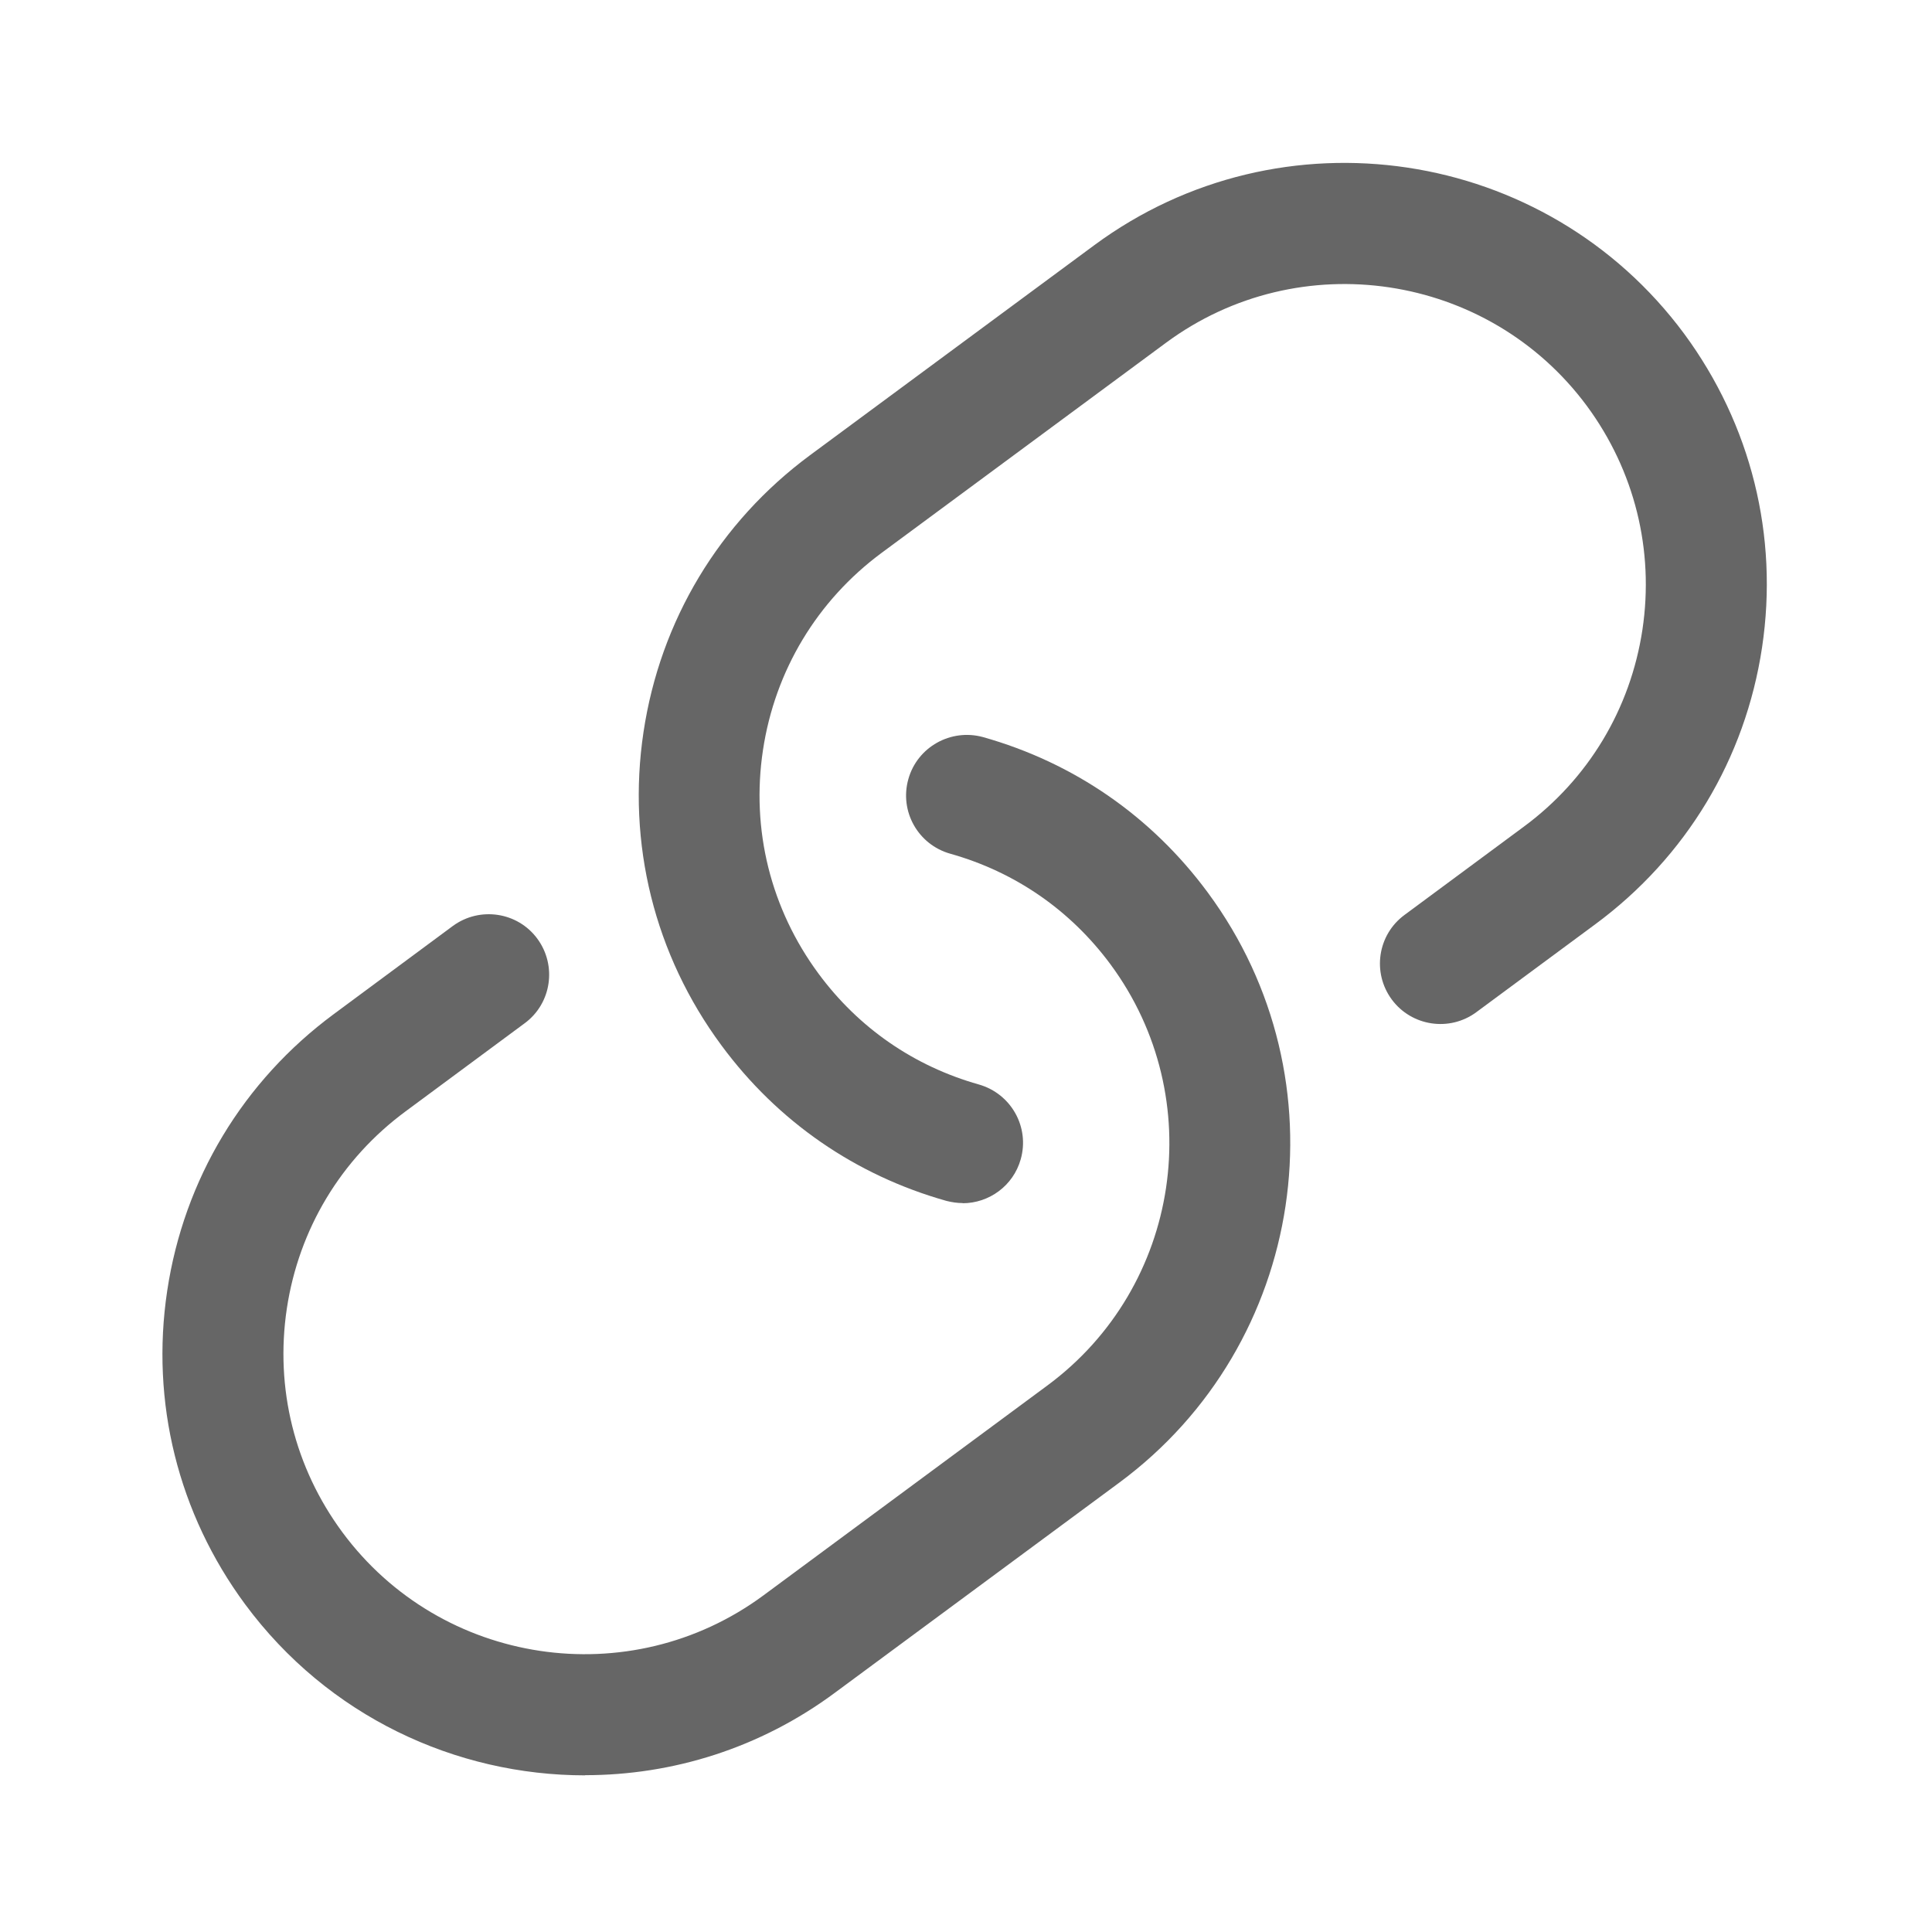
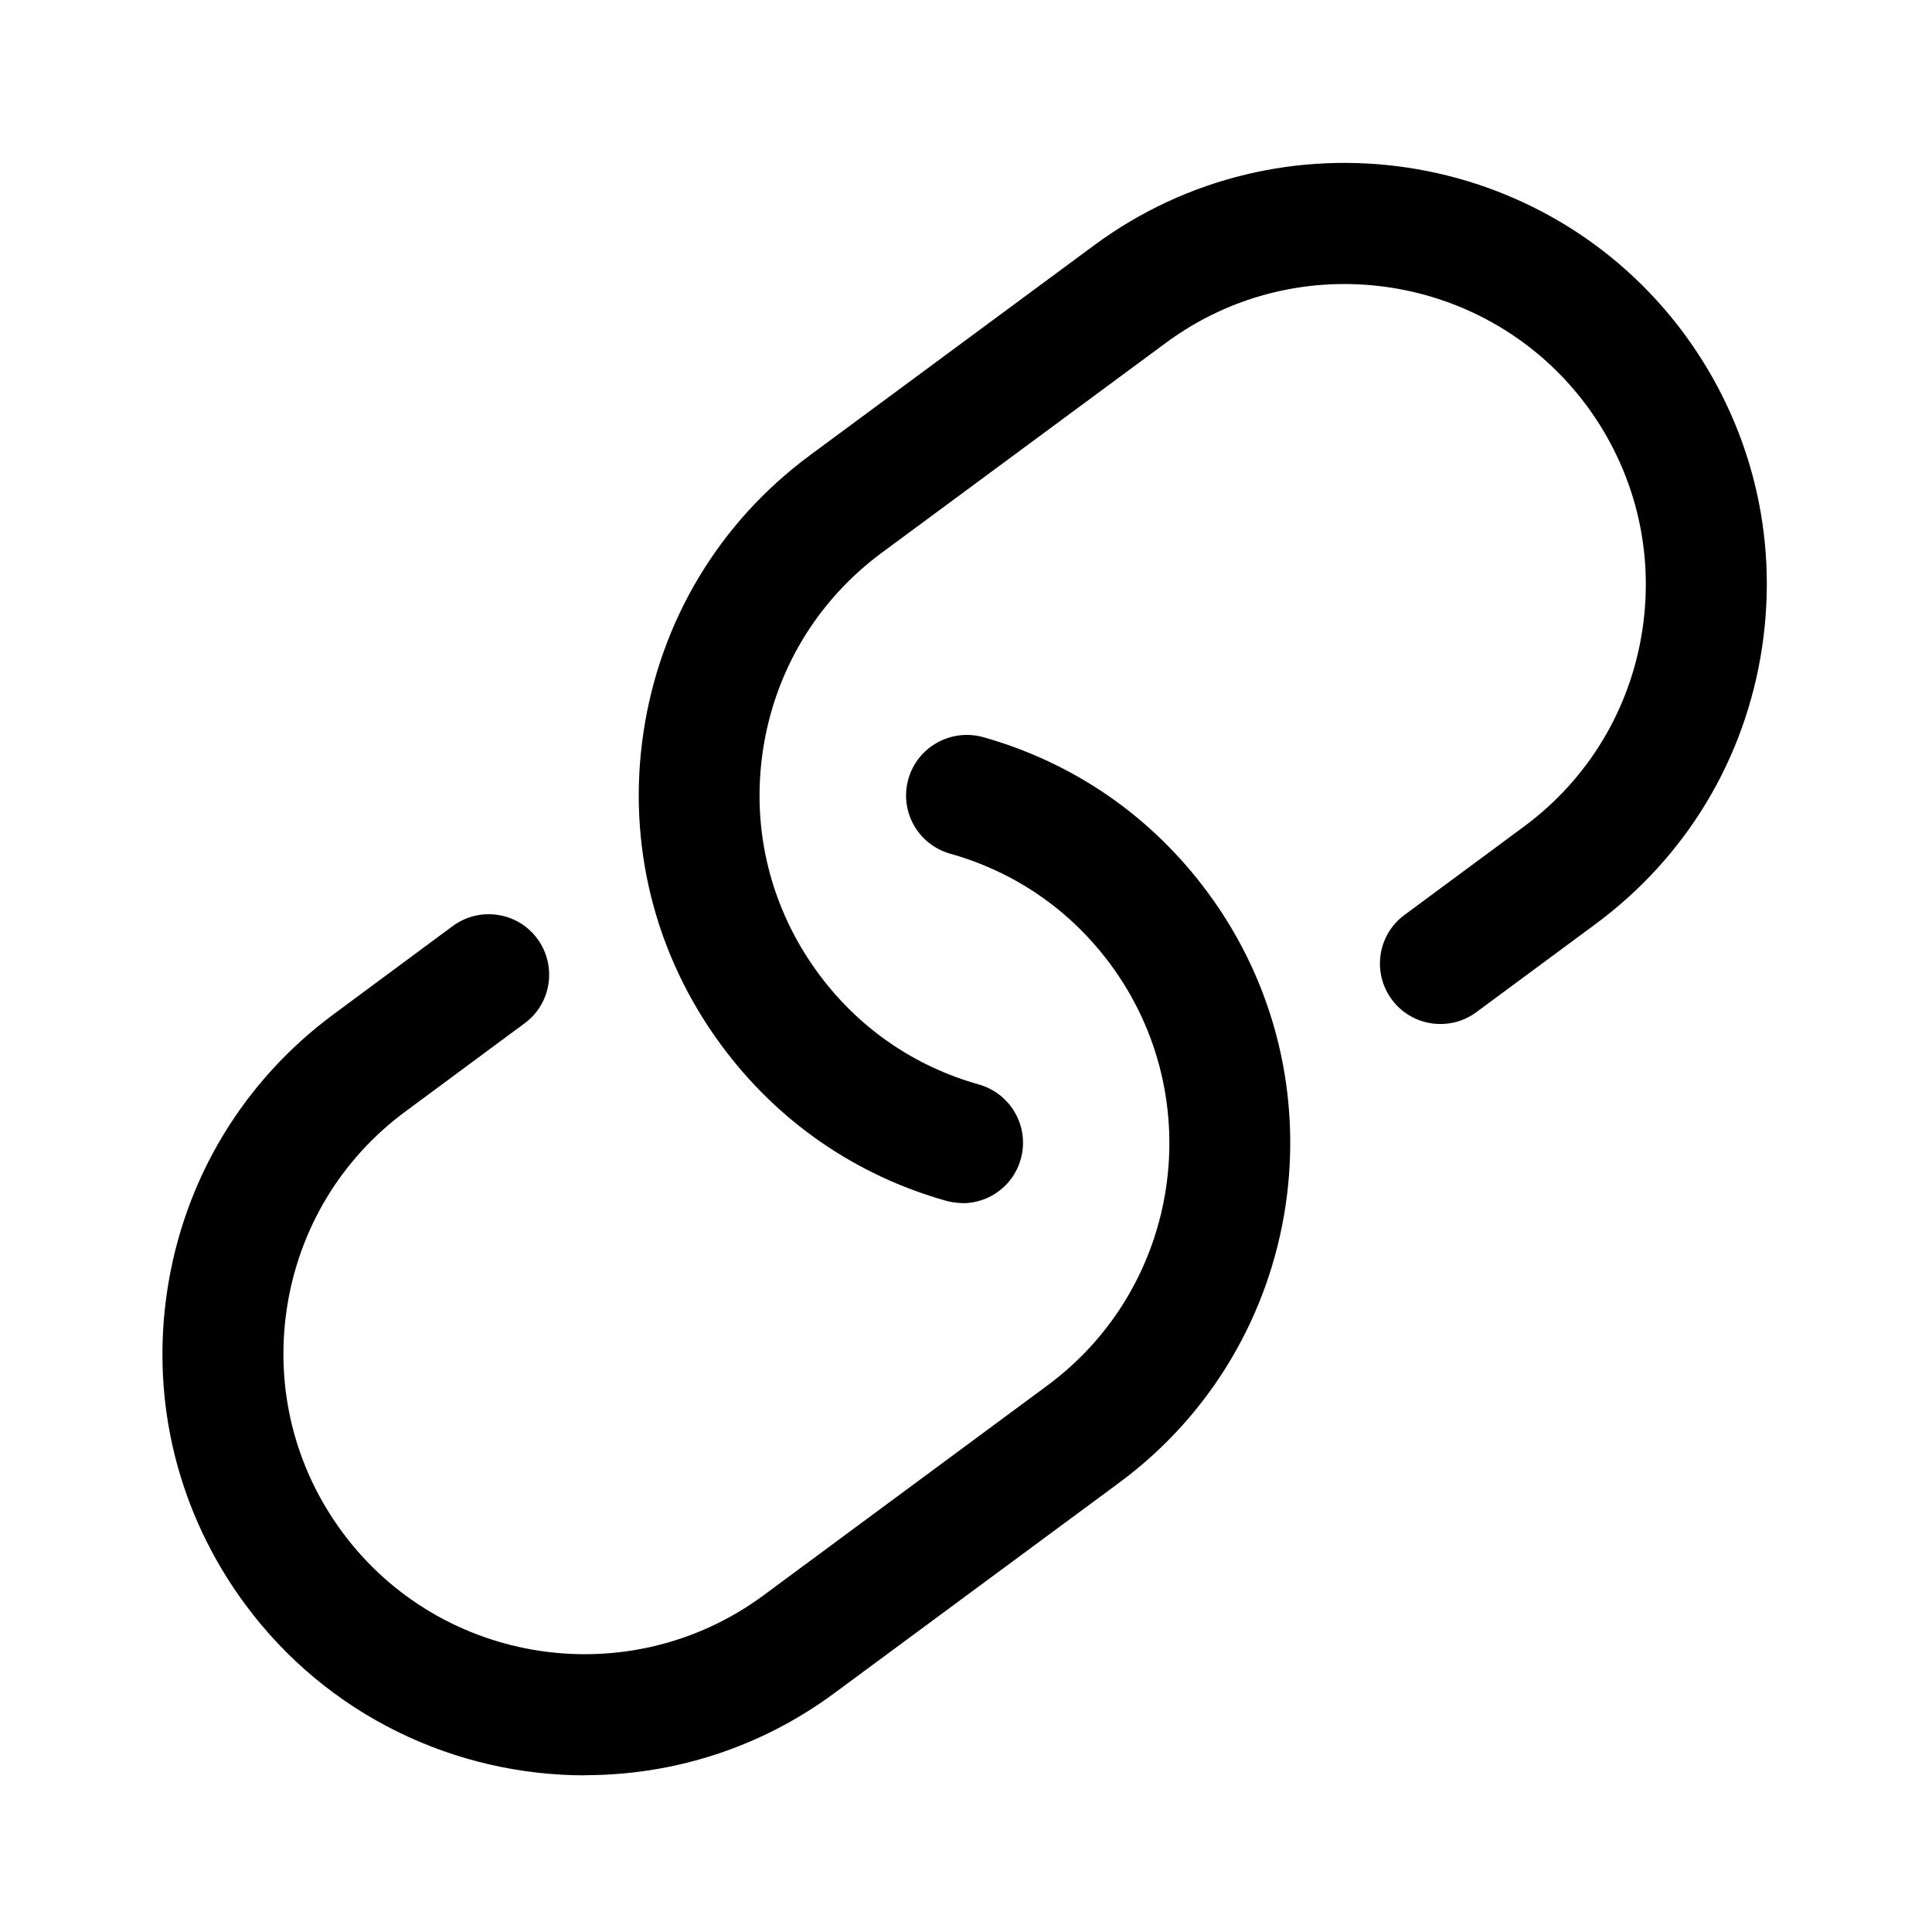
<svg xmlns="http://www.w3.org/2000/svg" width="24" height="24" viewBox="0 0 24 24" fill="none">
-   <g opacity="0.6">
-     <path d="M11.96 14.945C11.893 14.945 11.824 14.935 11.757 14.918C10.627 14.6 9.66 13.932 8.962 12.986C8.13 11.861 7.786 10.478 7.994 9.093C8.202 7.708 8.936 6.488 10.062 5.655L13.592 3.047C15.914 1.331 19.202 1.823 20.922 4.147C21.752 5.274 22.097 6.657 21.889 8.042C21.681 9.427 20.946 10.647 19.819 11.48L18.339 12.574C18.006 12.82 17.535 12.749 17.289 12.416C17.043 12.082 17.113 11.612 17.447 11.366L18.927 10.271C19.73 9.679 20.254 8.808 20.403 7.821C20.551 6.833 20.305 5.846 19.713 5.043C18.488 3.387 16.141 3.033 14.483 4.259L10.953 6.867C10.151 7.46 9.627 8.331 9.478 9.317C9.328 10.307 9.575 11.292 10.168 12.095C10.666 12.77 11.355 13.245 12.16 13.472C12.56 13.586 12.793 14 12.68 14.4C12.588 14.73 12.286 14.947 11.958 14.947L11.96 14.945Z" fill="black" />
-     <path d="M7.27 22.054C5.66 22.054 4.073 21.319 3.045 19.929C2.213 18.802 1.869 17.419 2.077 16.035C2.285 14.651 3.02 13.43 4.147 12.597L5.625 11.503C5.959 11.258 6.43 11.328 6.675 11.661C6.92 11.994 6.852 12.465 6.518 12.711L5.038 13.806C4.235 14.399 3.712 15.27 3.563 16.256C3.415 17.246 3.66 18.231 4.253 19.034C5.478 20.691 7.823 21.044 9.483 19.819L13.011 17.211C14.669 15.986 15.021 13.641 13.796 11.981C13.298 11.307 12.609 10.831 11.804 10.605C11.404 10.492 11.171 10.078 11.284 9.678C11.396 9.278 11.812 9.048 12.21 9.156C13.34 9.474 14.306 10.142 15.004 11.088C16.721 13.412 16.228 16.7 13.904 18.418L10.374 21.026C9.441 21.719 8.351 22.052 7.269 22.052L7.27 22.054Z" fill="black" />
-   </g>
+   <path d="M11.96 14.945C11.893 14.945 11.824 14.935 11.757 14.918C10.627 14.6 9.66 13.932 8.962 12.986C8.13 11.861 7.786 10.478 7.994 9.093C8.202 7.708 8.936 6.488 10.062 5.655L13.592 3.047C15.914 1.331 19.202 1.823 20.922 4.147C21.752 5.274 22.097 6.657 21.889 8.042C21.681 9.427 20.946 10.647 19.819 11.48L18.339 12.574C18.006 12.82 17.535 12.749 17.289 12.416C17.043 12.082 17.113 11.612 17.447 11.366L18.927 10.271C19.73 9.679 20.254 8.808 20.403 7.821C20.551 6.833 20.305 5.846 19.713 5.043C18.488 3.387 16.141 3.033 14.483 4.259L10.953 6.867C10.151 7.46 9.627 8.331 9.478 9.317C9.328 10.307 9.575 11.292 10.168 12.095C10.666 12.77 11.355 13.245 12.16 13.472C12.56 13.586 12.793 14 12.68 14.4C12.588 14.73 12.286 14.947 11.958 14.947L11.96 14.945Z" fill="black" />
+   <path d="M7.27 22.054C5.66 22.054 4.073 21.319 3.045 19.929C2.213 18.802 1.869 17.419 2.077 16.035C2.285 14.651 3.02 13.43 4.147 12.597L5.625 11.503C5.959 11.258 6.43 11.328 6.675 11.661C6.92 11.994 6.852 12.465 6.518 12.711L5.038 13.806C4.235 14.399 3.712 15.27 3.563 16.256C3.415 17.246 3.66 18.231 4.253 19.034C5.478 20.691 7.823 21.044 9.483 19.819L13.011 17.211C14.669 15.986 15.021 13.641 13.796 11.981C13.298 11.307 12.609 10.831 11.804 10.605C11.404 10.492 11.171 10.078 11.284 9.678C11.396 9.278 11.812 9.048 12.21 9.156C13.34 9.474 14.306 10.142 15.004 11.088C16.721 13.412 16.228 16.7 13.904 18.418L10.374 21.026C9.441 21.719 8.351 22.052 7.269 22.052L7.27 22.054Z" fill="black" />
</svg>
